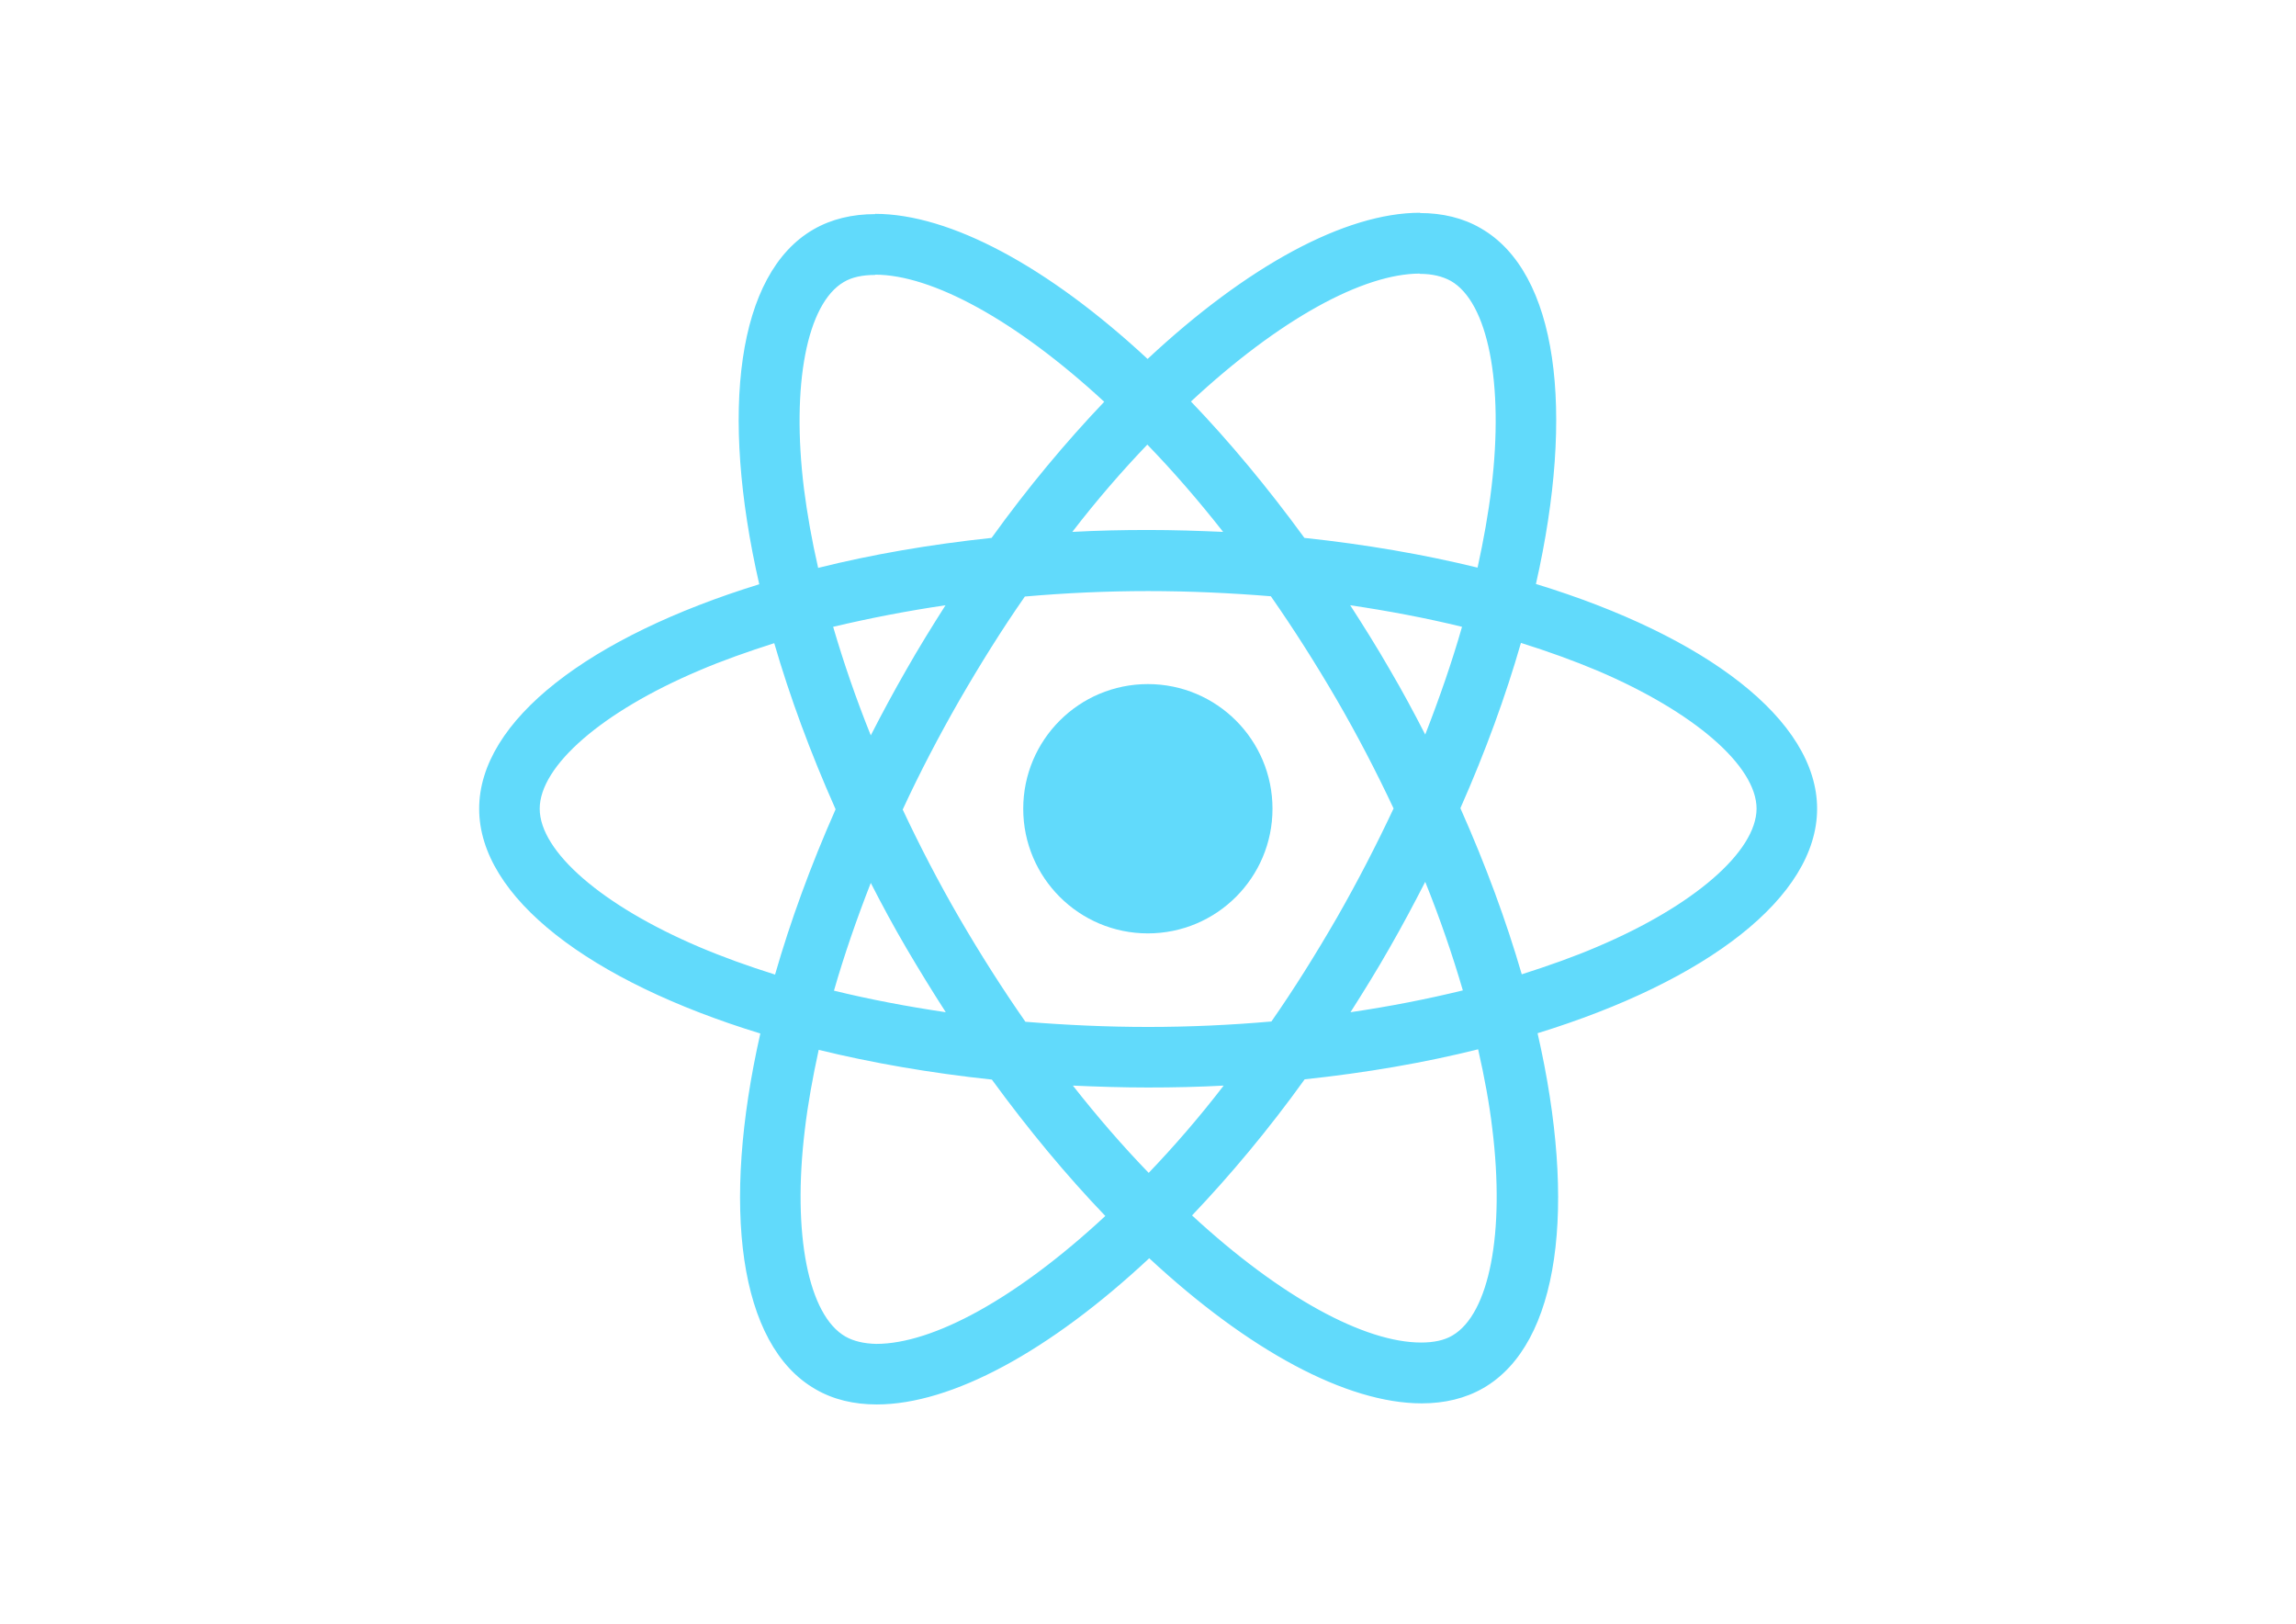
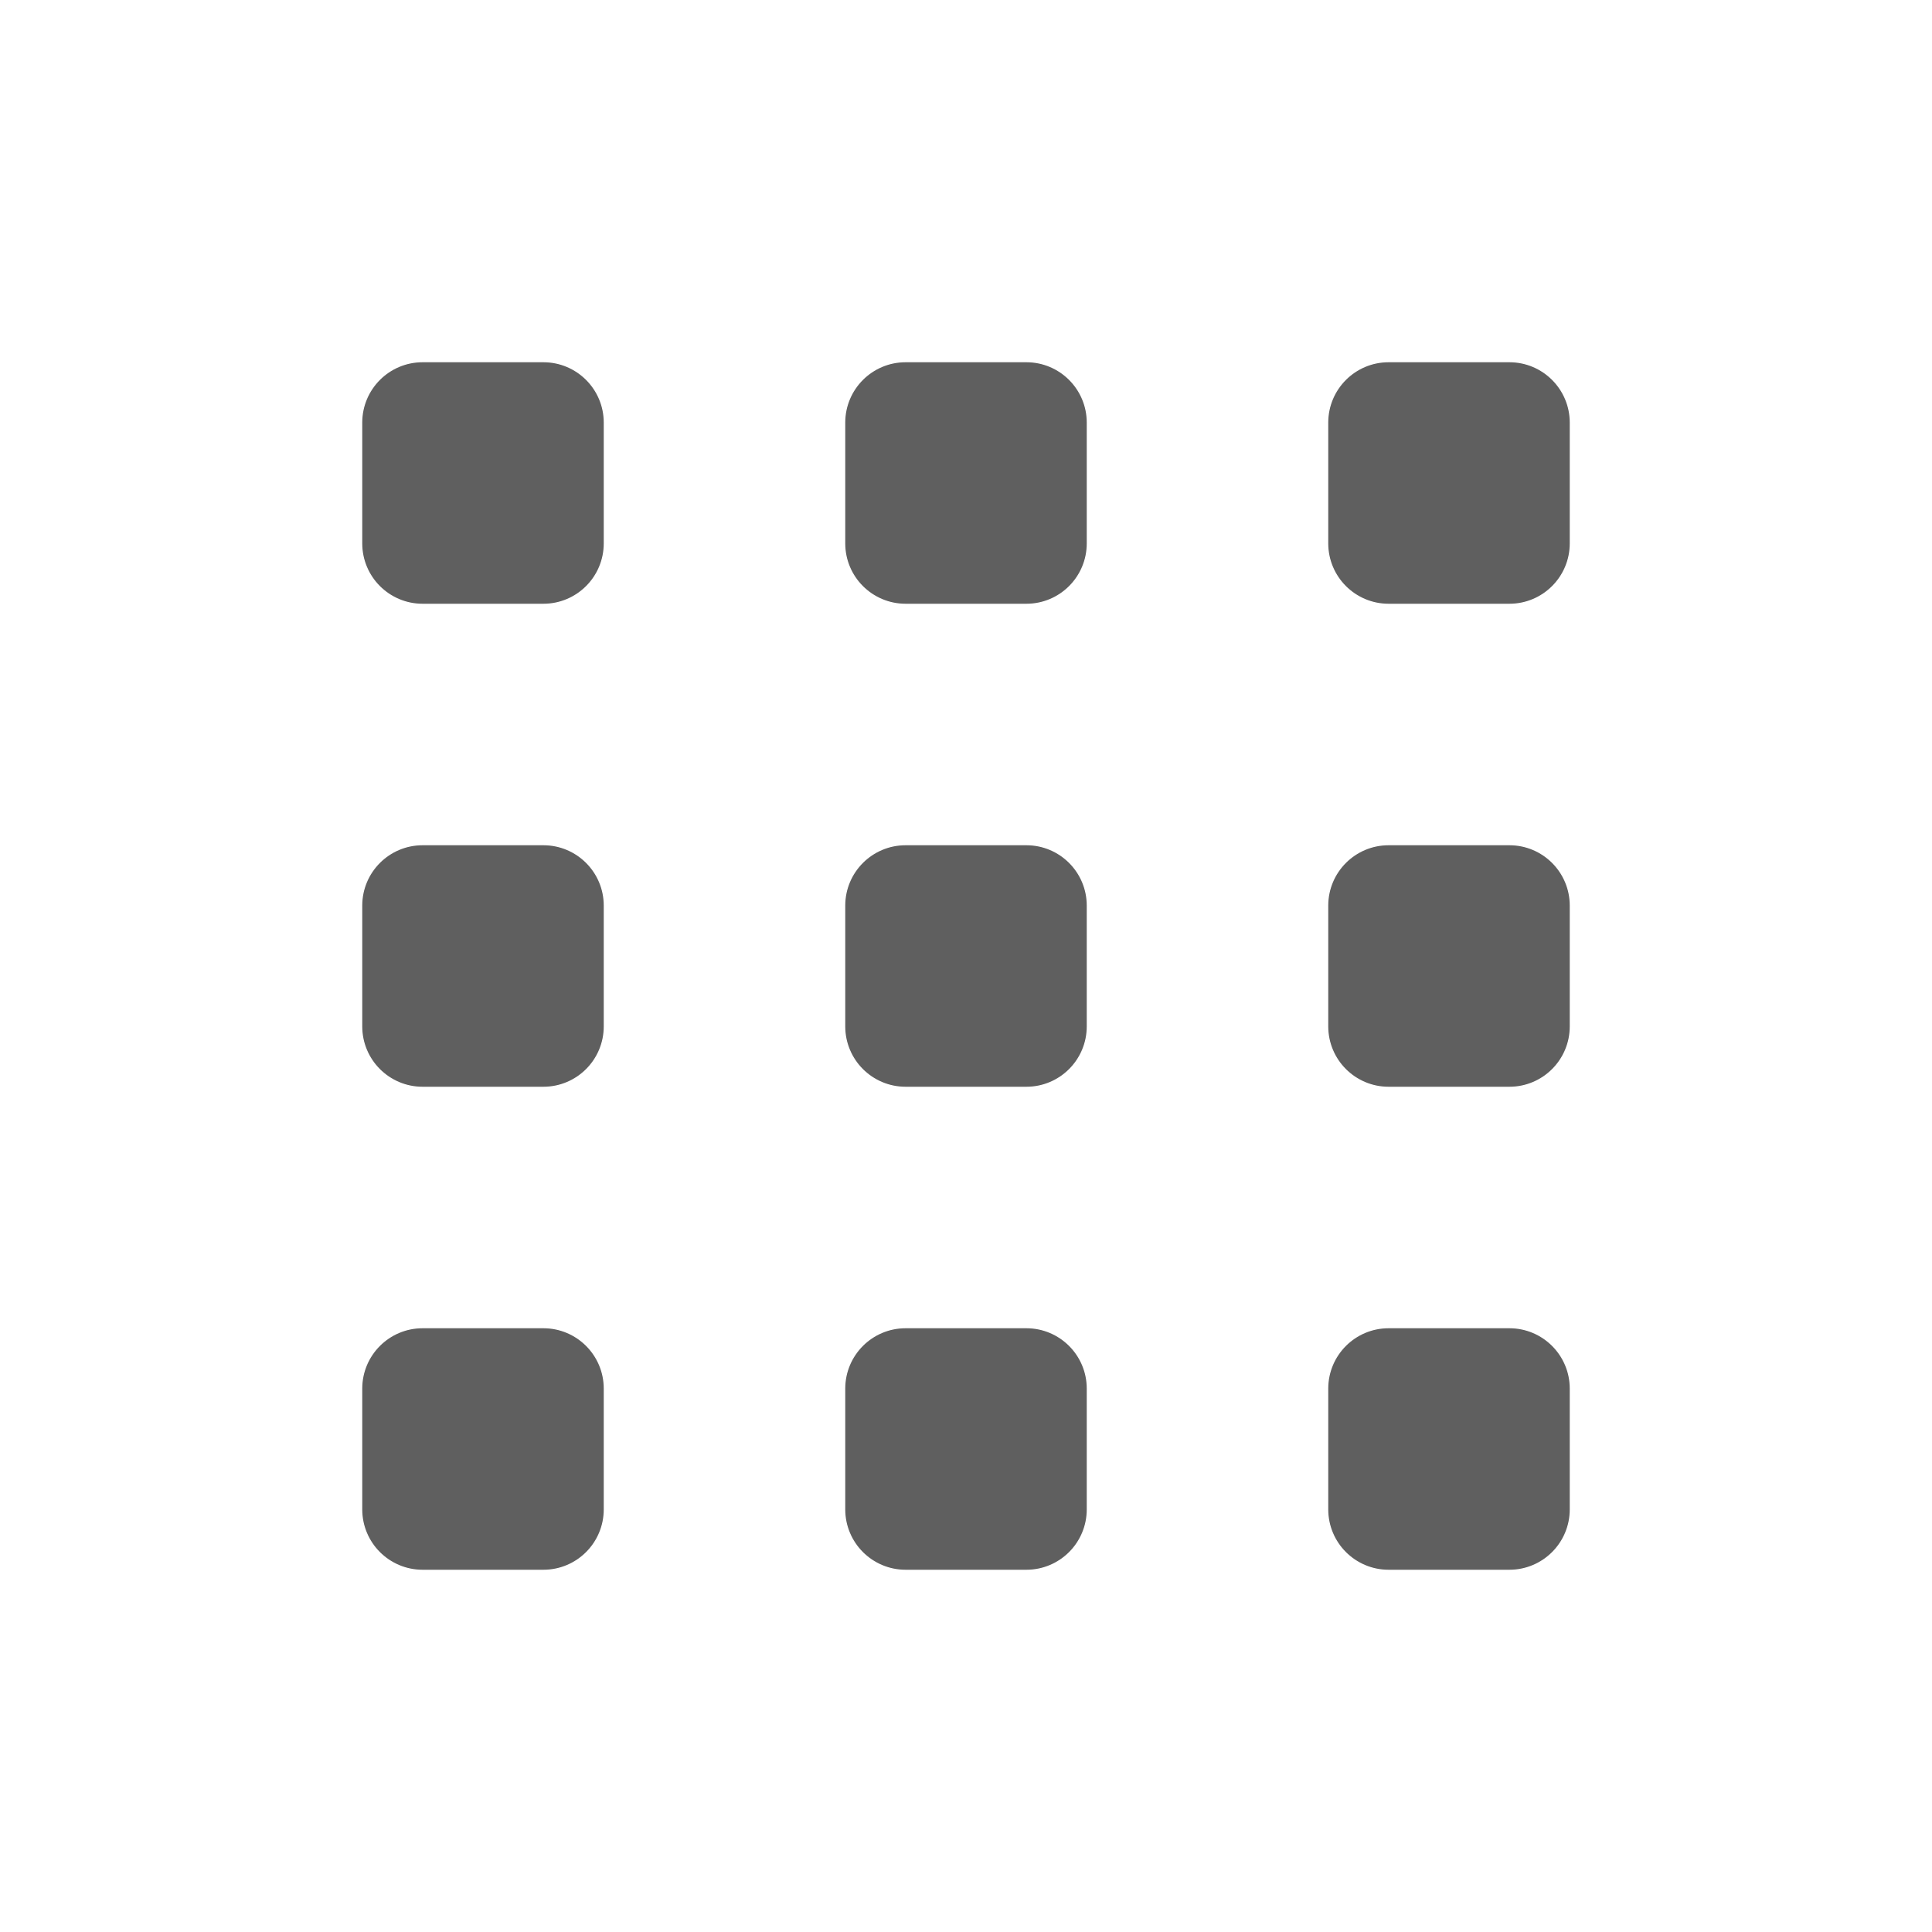
- <svg xmlns="http://www.w3.org/2000/svg" viewBox="0 0 841.9 595.3">
-   <g fill="#61DAFB">
-     <path d="M666.3 296.5c0-32.5-40.7-63.3-103.1-82.4 14.4-63.6 8-114.2-20.2-130.4-6.5-3.8-14.1-5.6-22.4-5.6v22.3c4.6 0 8.3.9 11.4 2.6 13.6 7.8 19.5 37.5 14.9 75.7-1.1 9.4-2.9 19.3-5.1 29.4-19.6-4.8-41-8.5-63.5-10.9-13.5-18.5-27.5-35.3-41.6-50 32.6-30.3 63.2-46.9 84-46.9V78c-27.5 0-63.5 19.6-99.9 53.6-36.4-33.8-72.4-53.2-99.9-53.2v22.3c20.7 0 51.4 16.5 84 46.6-14 14.7-28 31.4-41.3 49.9-22.6 2.4-44 6.1-63.6 11-2.3-10-4-19.7-5.2-29-4.7-38.2 1.1-67.9 14.6-75.8 3-1.8 6.9-2.6 11.5-2.6V78.5c-8.4 0-16 1.8-22.6 5.6-28.1 16.2-34.4 66.7-19.9 130.1-62.2 19.2-102.7 49.9-102.7 82.3 0 32.5 40.7 63.3 103.1 82.4-14.4 63.6-8 114.2 20.2 130.4 6.5 3.8 14.1 5.6 22.5 5.6 27.5 0 63.5-19.6 99.9-53.6 36.4 33.8 72.4 53.2 99.9 53.2 8.4 0 16-1.8 22.6-5.6 28.1-16.2 34.4-66.7 19.9-130.1 62-19.1 102.5-49.9 102.5-82.3zm-130.2-66.7c-3.7 12.9-8.3 26.2-13.5 39.5-4.1-8-8.4-16-13.1-24-4.6-8-9.5-15.8-14.4-23.4 14.2 2.1 27.9 4.7 41 7.9zm-45.8 106.5c-7.8 13.5-15.8 26.3-24.1 38.2-14.9 1.3-30 2-45.2 2-15.1 0-30.2-.7-45-1.9-8.3-11.9-16.4-24.6-24.2-38-7.6-13.1-14.5-26.4-20.8-39.8 6.2-13.4 13.2-26.8 20.7-39.9 7.8-13.5 15.8-26.3 24.1-38.2 14.9-1.3 30-2 45.2-2 15.1 0 30.2.7 45 1.9 8.3 11.9 16.4 24.6 24.2 38 7.6 13.1 14.5 26.4 20.8 39.8-6.3 13.4-13.2 26.8-20.7 39.9zm32.3-13c5.4 13.4 10 26.8 13.8 39.8-13.1 3.2-26.9 5.9-41.2 8 4.9-7.7 9.8-15.6 14.4-23.7 4.6-8 8.9-16.1 13-24.1zM421.2 430c-9.3-9.6-18.6-20.3-27.8-32 9 .4 18.2.7 27.5.7 9.4 0 18.7-.2 27.8-.7-9 11.7-18.3 22.4-27.5 32zm-74.4-58.9c-14.2-2.1-27.9-4.7-41-7.9 3.7-12.9 8.3-26.2 13.5-39.5 4.1 8 8.4 16 13.1 24 4.7 8 9.5 15.8 14.4 23.4zM420.7 163c9.3 9.6 18.6 20.3 27.8 32-9-.4-18.2-.7-27.5-.7-9.4 0-18.7.2-27.8.7 9-11.7 18.3-22.4 27.5-32zm-74 58.9c-4.9 7.7-9.8 15.6-14.4 23.7-4.6 8-8.9 16-13 24-5.4-13.4-10-26.8-13.8-39.8 13.1-3.1 26.9-5.8 41.2-7.9zm-90.5 125.2c-35.4-15.1-58.3-34.9-58.3-50.6 0-15.7 22.9-35.6 58.3-50.6 8.6-3.7 18-7 27.7-10.1 5.7 19.6 13.2 40 22.5 60.9-9.2 20.8-16.6 41.1-22.2 60.6-9.9-3.1-19.3-6.5-28-10.2zM310 490c-13.6-7.8-19.5-37.5-14.9-75.7 1.1-9.4 2.9-19.3 5.1-29.4 19.6 4.8 41 8.5 63.5 10.9 13.5 18.5 27.5 35.3 41.6 50-32.6 30.3-63.2 46.9-84 46.9-4.5-.1-8.3-1-11.3-2.7zm237.2-76.2c4.7 38.2-1.1 67.9-14.6 75.8-3 1.8-6.9 2.6-11.5 2.6-20.7 0-51.4-16.5-84-46.6 14-14.7 28-31.4 41.3-49.9 22.6-2.4 44-6.1 63.6-11 2.3 10.1 4.1 19.8 5.2 29.1zm38.5-66.7c-8.6 3.7-18 7-27.7 10.1-5.7-19.6-13.2-40-22.5-60.9 9.2-20.8 16.6-41.1 22.2-60.6 9.9 3.1 19.3 6.5 28.1 10.2 35.4 15.1 58.3 34.9 58.3 50.6-.1 15.7-23 35.6-58.4 50.6zM320.8 78.4z" />
-     <circle cx="420.9" cy="296.5" r="45.7" />
-     <path d="M520.5 78.1z" />
-   </g>
+ <svg xmlns="http://www.w3.org/2000/svg" width="16" height="16" version="1.1" viewBox="0 0 16 16">
+   <defs>
+     <style id="current-color-scheme" type="text/css">
+    .ColorScheme-Text { color:#5f5f5f; } .ColorScheme-Highlight { color:#767676; }
+   </style>
+   </defs>
+   <rect style="fill:currentColor" class="ColorScheme-Text" width="2" height="2" x="3" y="3" rx=".5" ry=".5" />
+   <rect style="fill:currentColor" class="ColorScheme-Text" width="2" height="2" x="7" y="3" rx=".5" ry=".5" />
+   <rect style="fill:currentColor" class="ColorScheme-Text" width="2" height="2" x="11" y="3" rx=".5" ry=".5" />
+   <rect style="fill:currentColor" class="ColorScheme-Text" width="2" height="2" x="3" y="7" rx=".5" ry=".5" />
+   <rect style="fill:currentColor" class="ColorScheme-Text" width="2" height="2" x="7" y="7" rx=".5" ry=".5" />
+   <rect style="fill:currentColor" class="ColorScheme-Text" width="2" height="2" x="11" y="7" rx=".5" ry=".5" />
+   <rect style="fill:currentColor" class="ColorScheme-Text" width="2" height="2" x="3" y="11" rx=".5" ry=".5" />
+   <rect style="fill:currentColor" class="ColorScheme-Text" width="2" height="2" x="7" y="11" rx=".5" ry=".5" />
+   <rect style="fill:currentColor" class="ColorScheme-Text" width="2" height="2" x="11" y="11" rx=".5" ry=".5" />
</svg>
